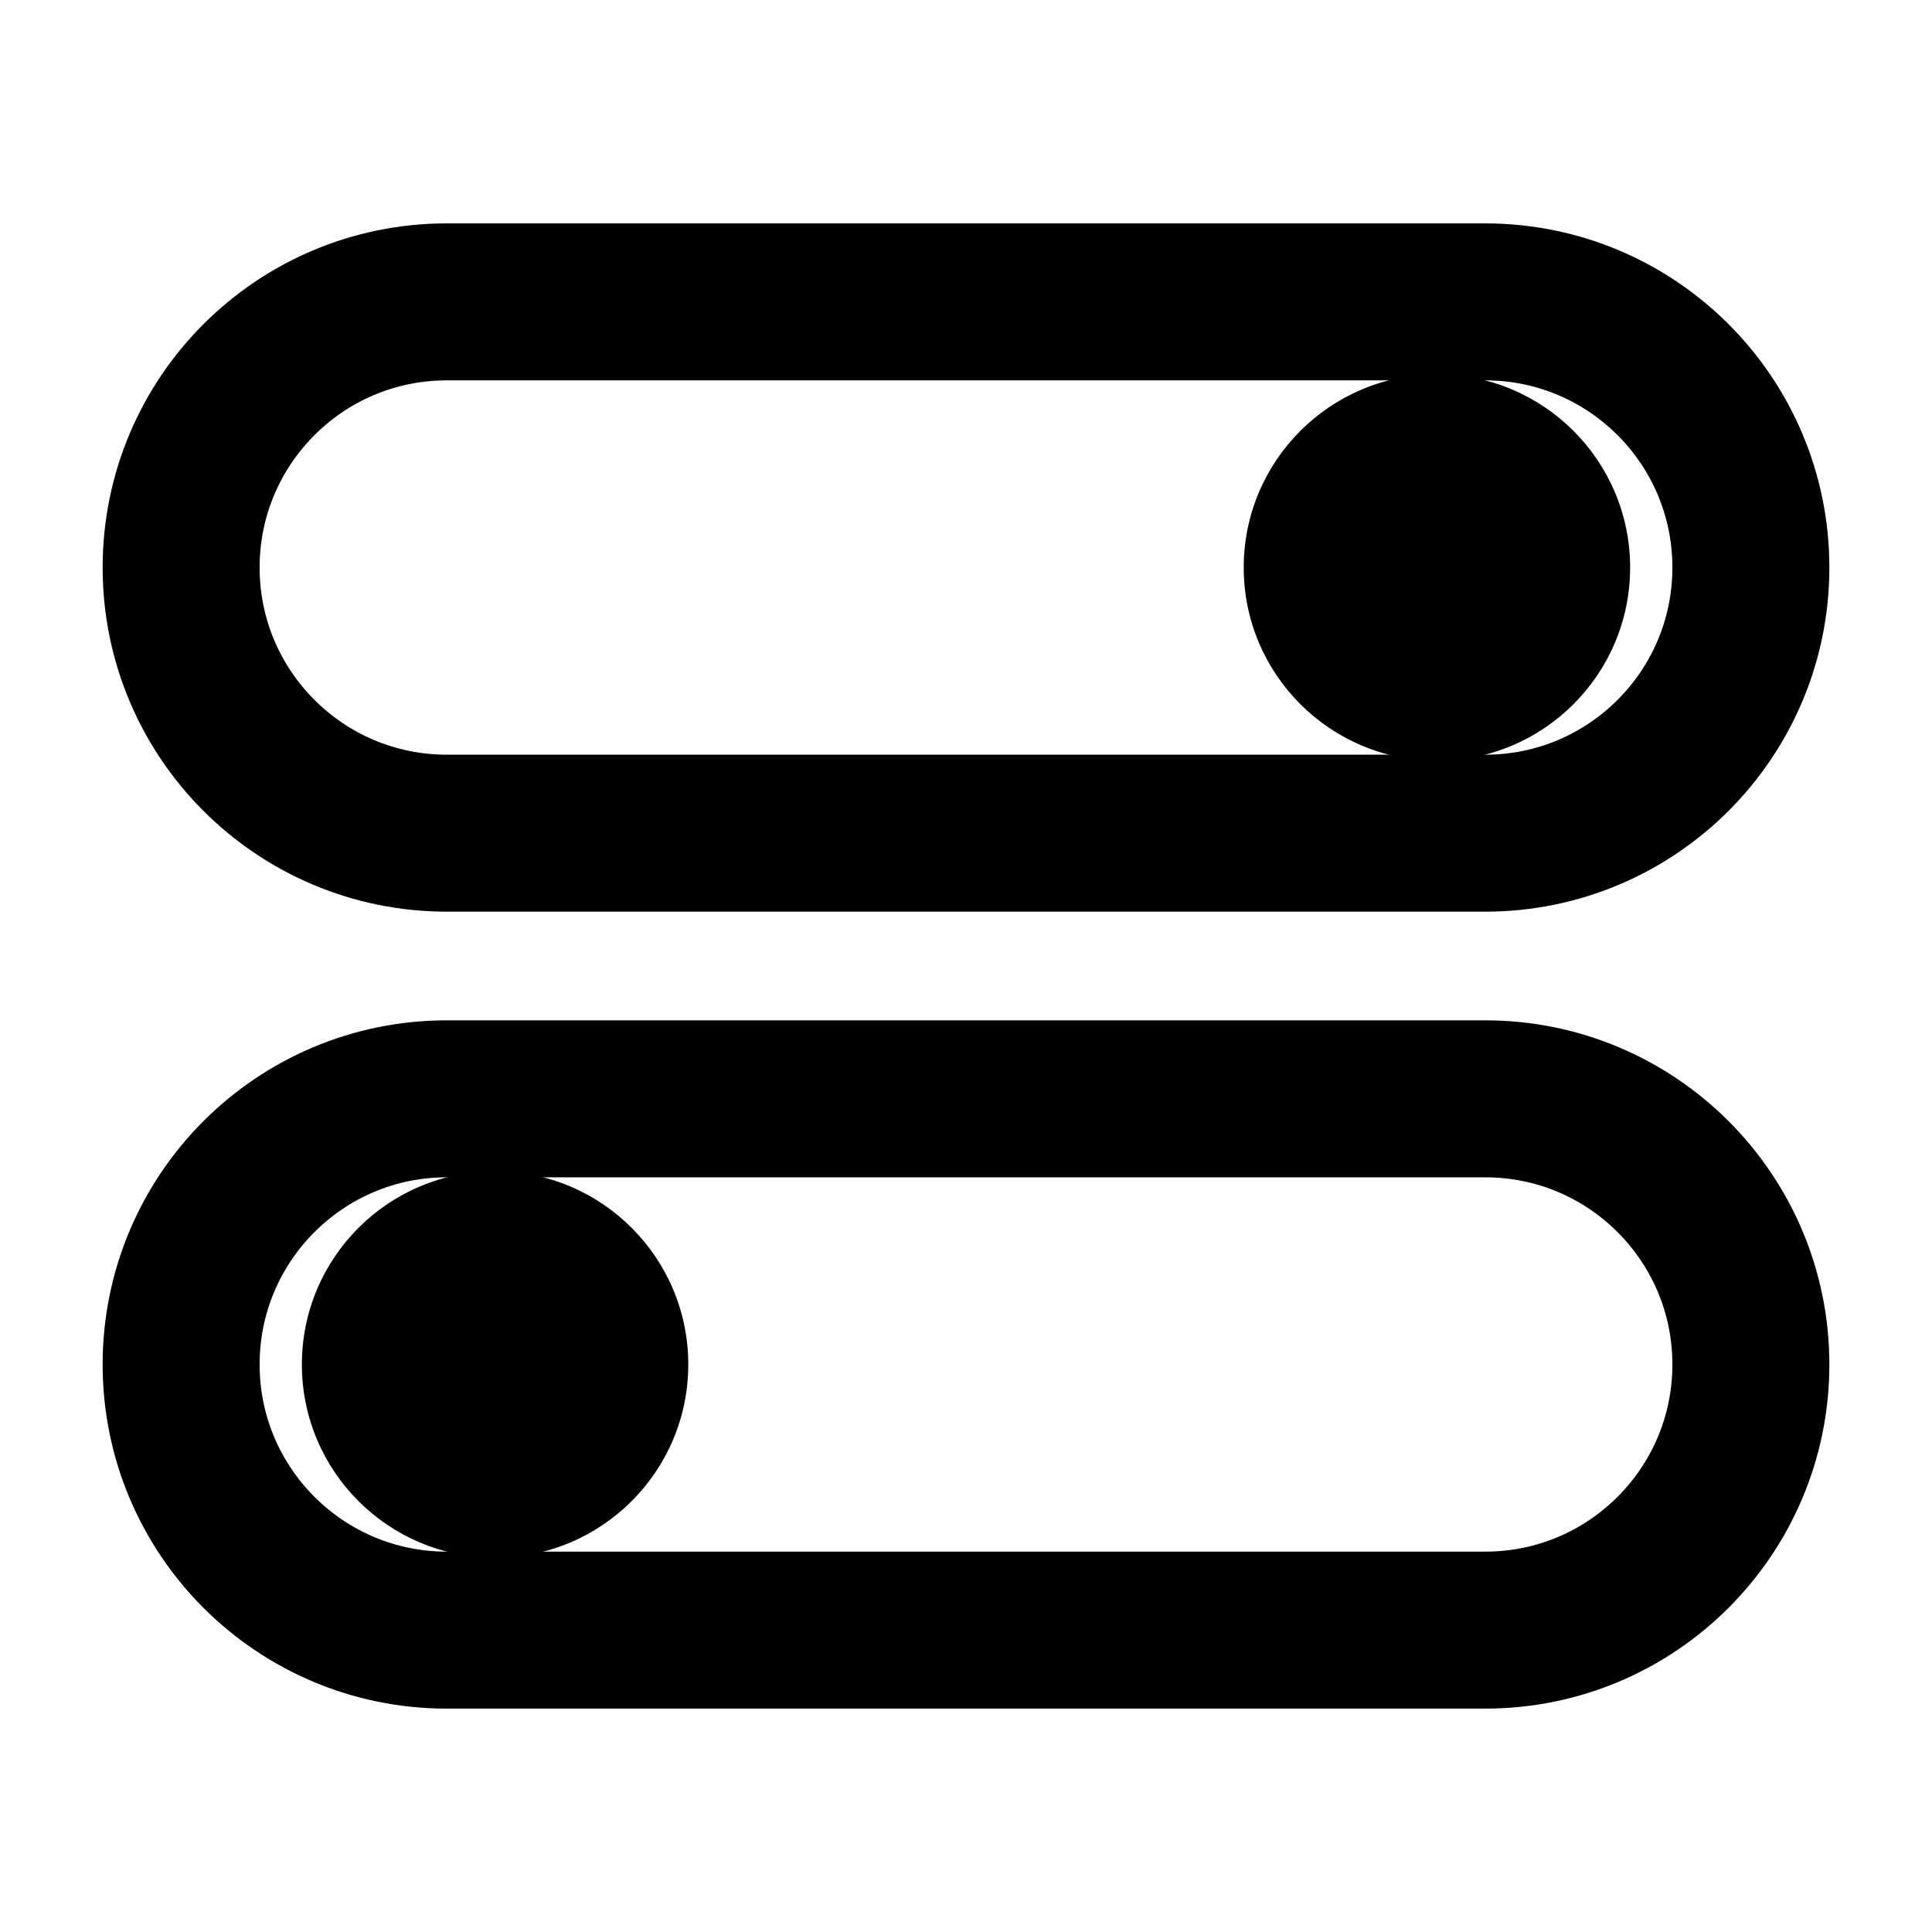
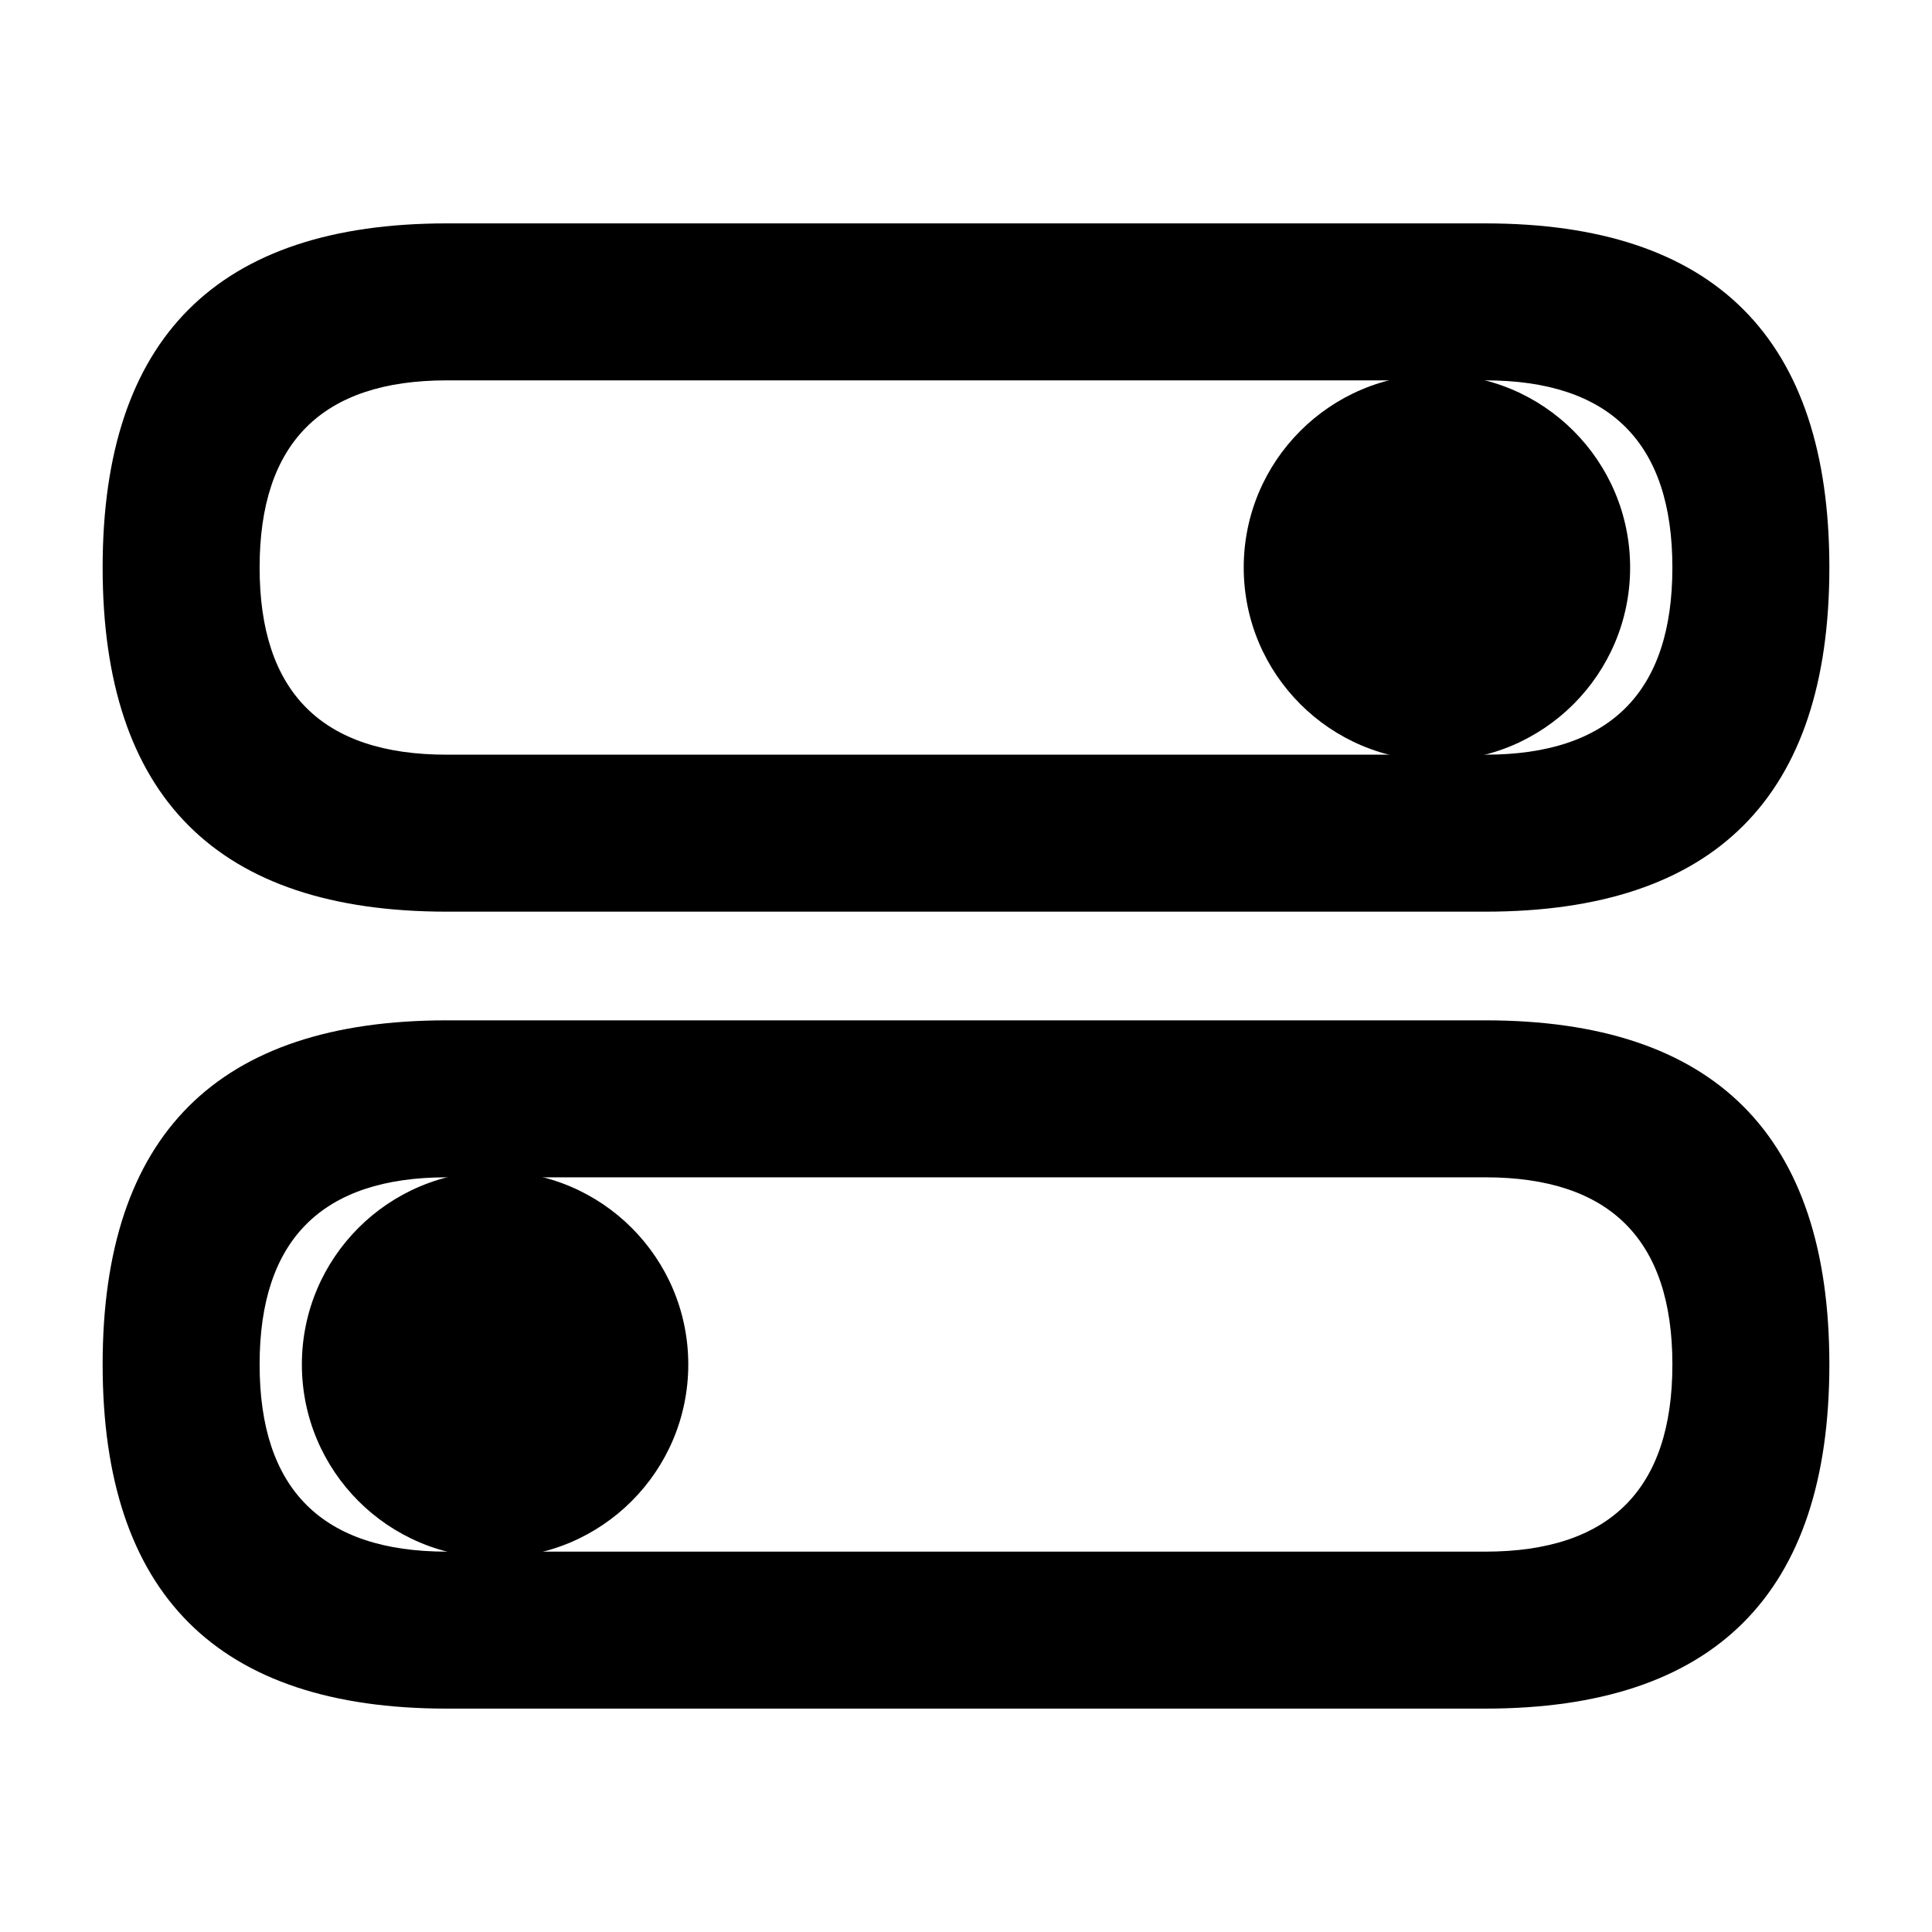
<svg xmlns="http://www.w3.org/2000/svg" width="16" height="16" viewBox="0 0 16 16">
-   <g fill="none" stroke="#000" stroke-width="1.3">
-     <rect x="1.5" y="2.5" width="13" height="4.4" rx="2.2" />
-     <rect x="1.5" y="9.1" width="13" height="4.4" rx="2.2" />
-   </g>
-   <circle cx="11.9" cy="4.7" r="1.6" fill="#000" />
-   <circle cx="4.1" cy="11.3" r="1.6" fill="#000" />
+   <path fill="#000" d="M3.7,1.85 L12.3,1.85 Q15.15,1.85 15.15,4.7 Q15.15,7.55 12.3,7.55 L3.7,7.55 Q0.85,7.55 0.85,4.7 Q0.85,1.85 3.7,1.85 Z M3.7,3.15 Q2.15,3.15 2.15,4.7 Q2.15,6.25 3.7,6.25 L12.3,6.25 Q13.85,6.25 13.85,4.7 Q13.85,3.15 12.3,3.15 Z" />
+   <path fill="#000" d="M3.7,8.45 L12.3,8.45 Q15.15,8.45 15.15,11.3 Q15.15,14.15 12.3,14.15 L3.7,14.15 Q0.85,14.15 0.85,11.3 Q0.85,8.45 3.7,8.45 Z M3.7,9.75 Q2.15,9.75 2.15,11.3 Q2.15,12.85 3.7,12.85 L12.3,12.85 Q13.85,12.85 13.85,11.3 Q13.85,9.75 12.3,9.75 Z" />
+   <path fill="#000" d="M13.5,4.7 A1.6 1.6 0 1 1 10.3,4.7 A1.6 1.6 0 1 1 13.5,4.7 Z" />
+   <path fill="#000" d="M5.7,11.3 A1.6 1.6 0 1 1 2.5,11.3 A1.6 1.6 0 1 1 5.7,11.3 Z" />
</svg>
